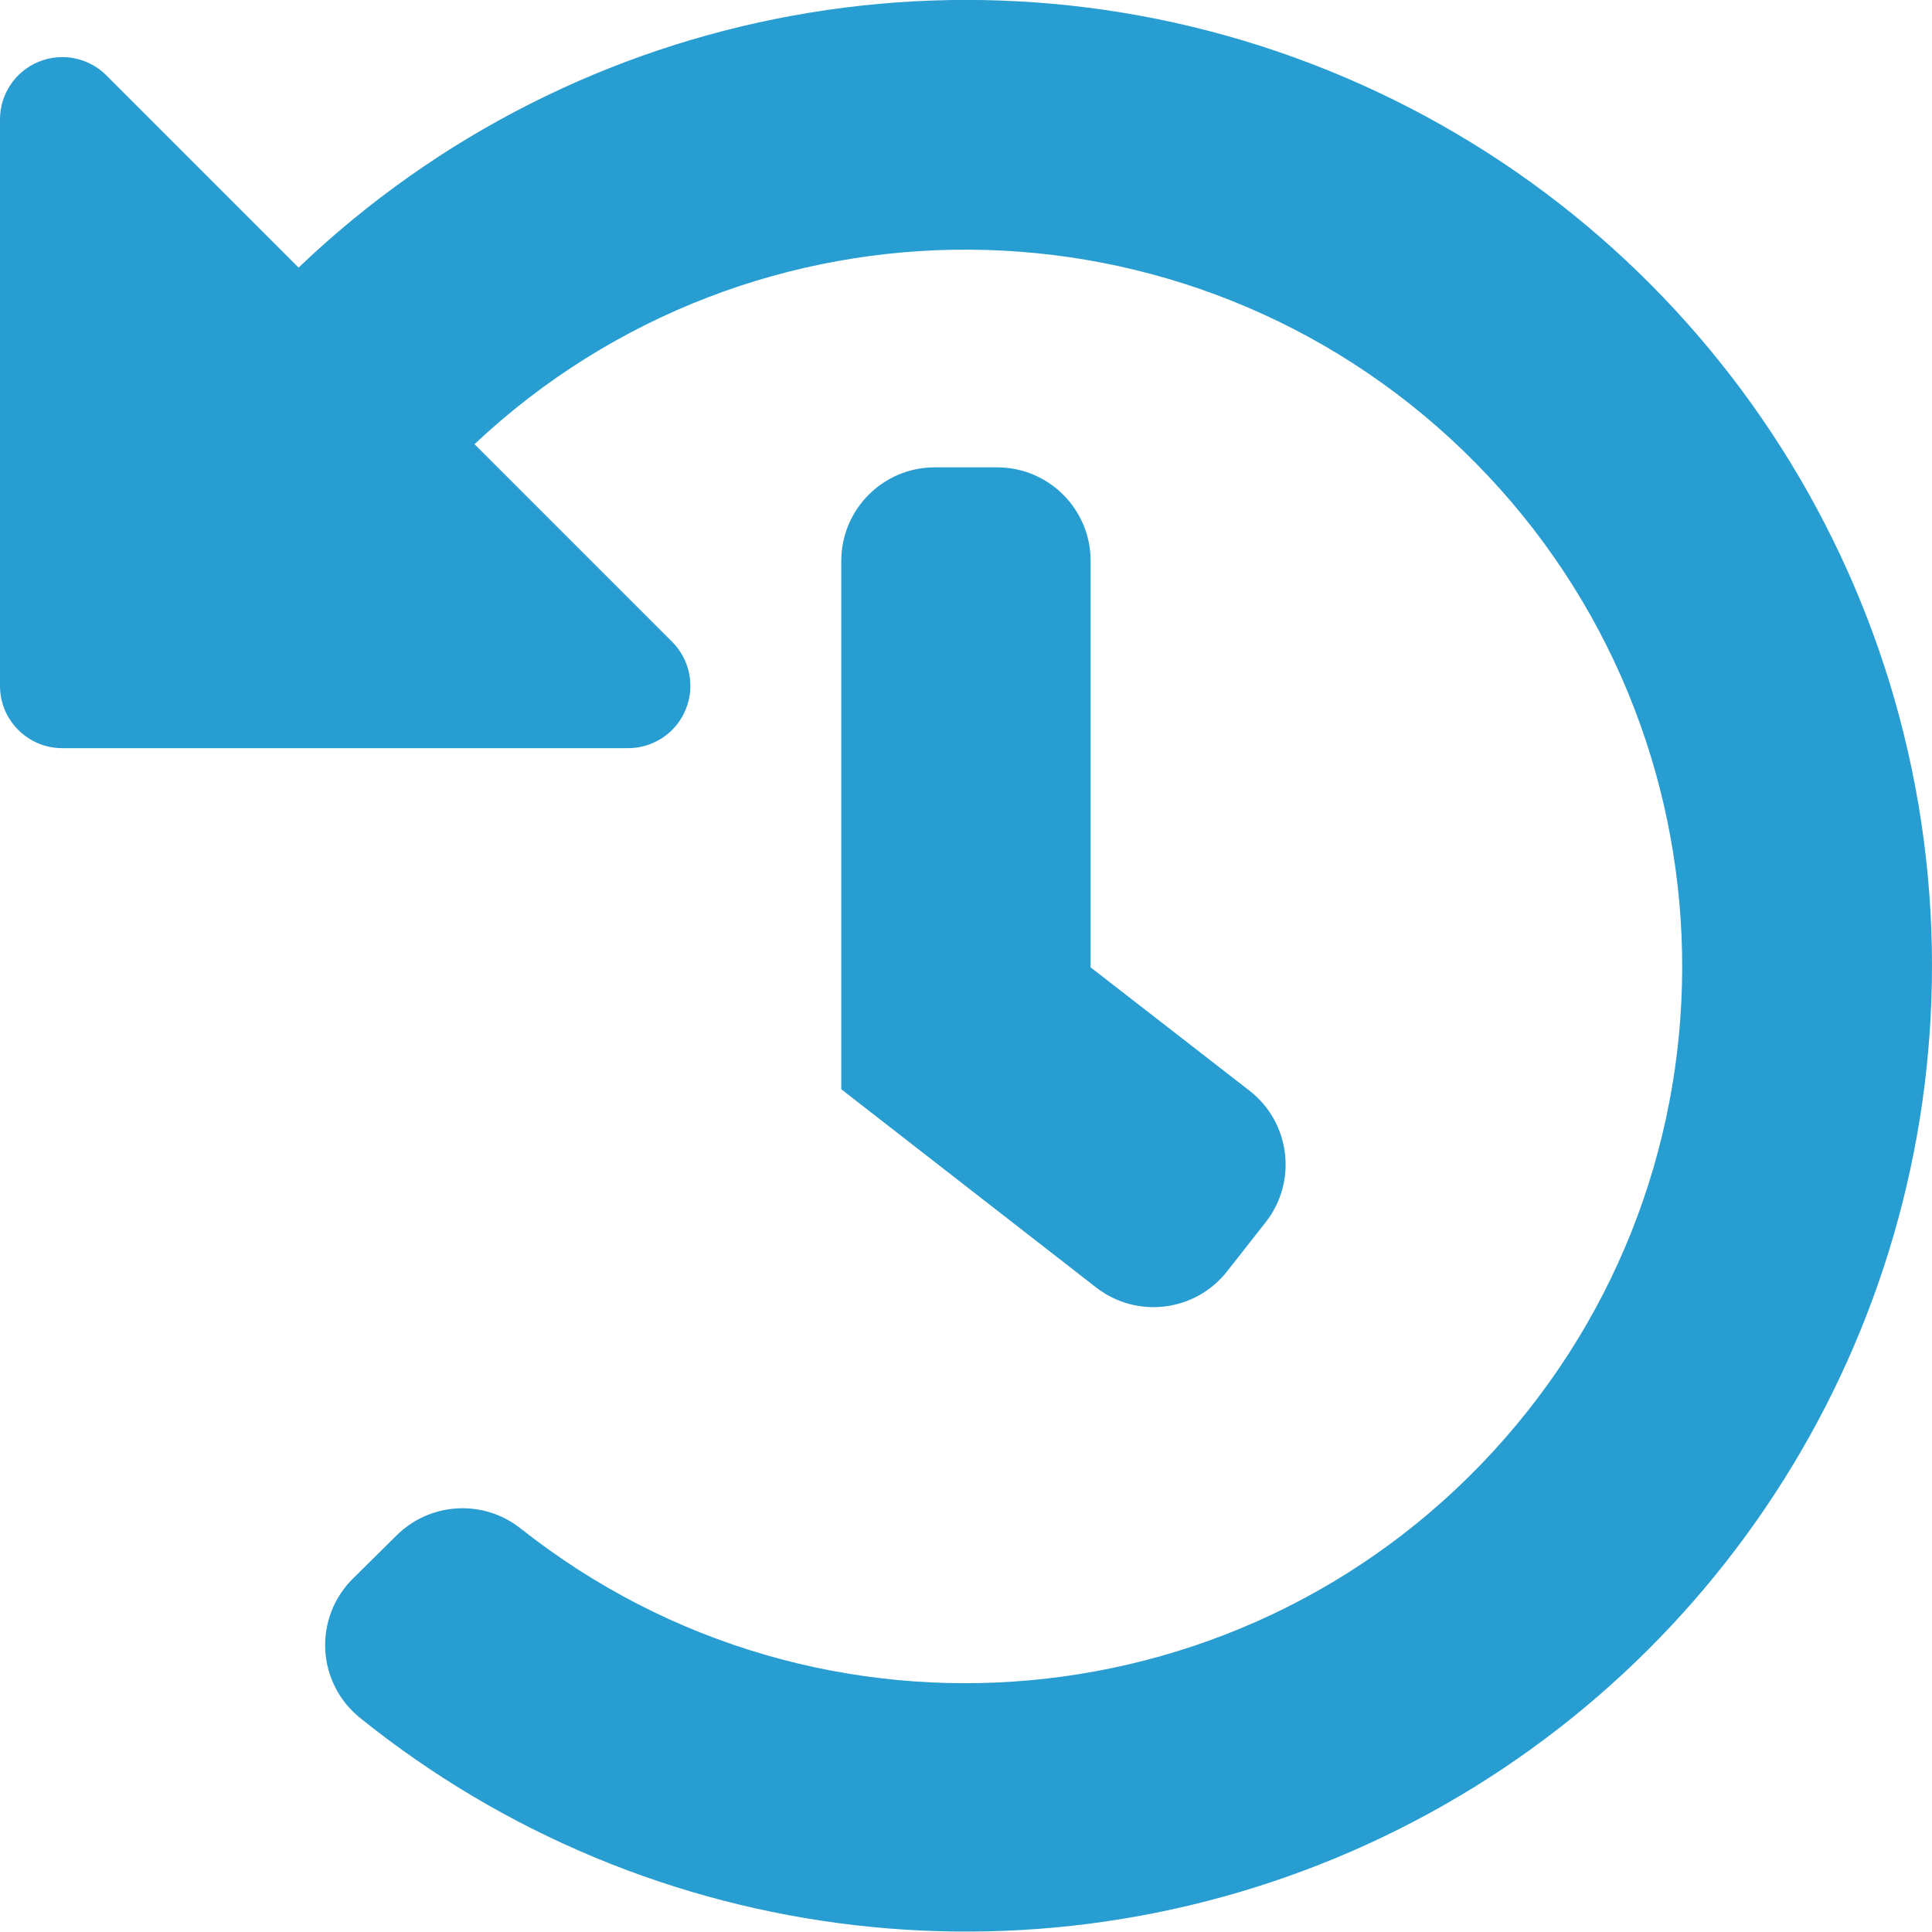
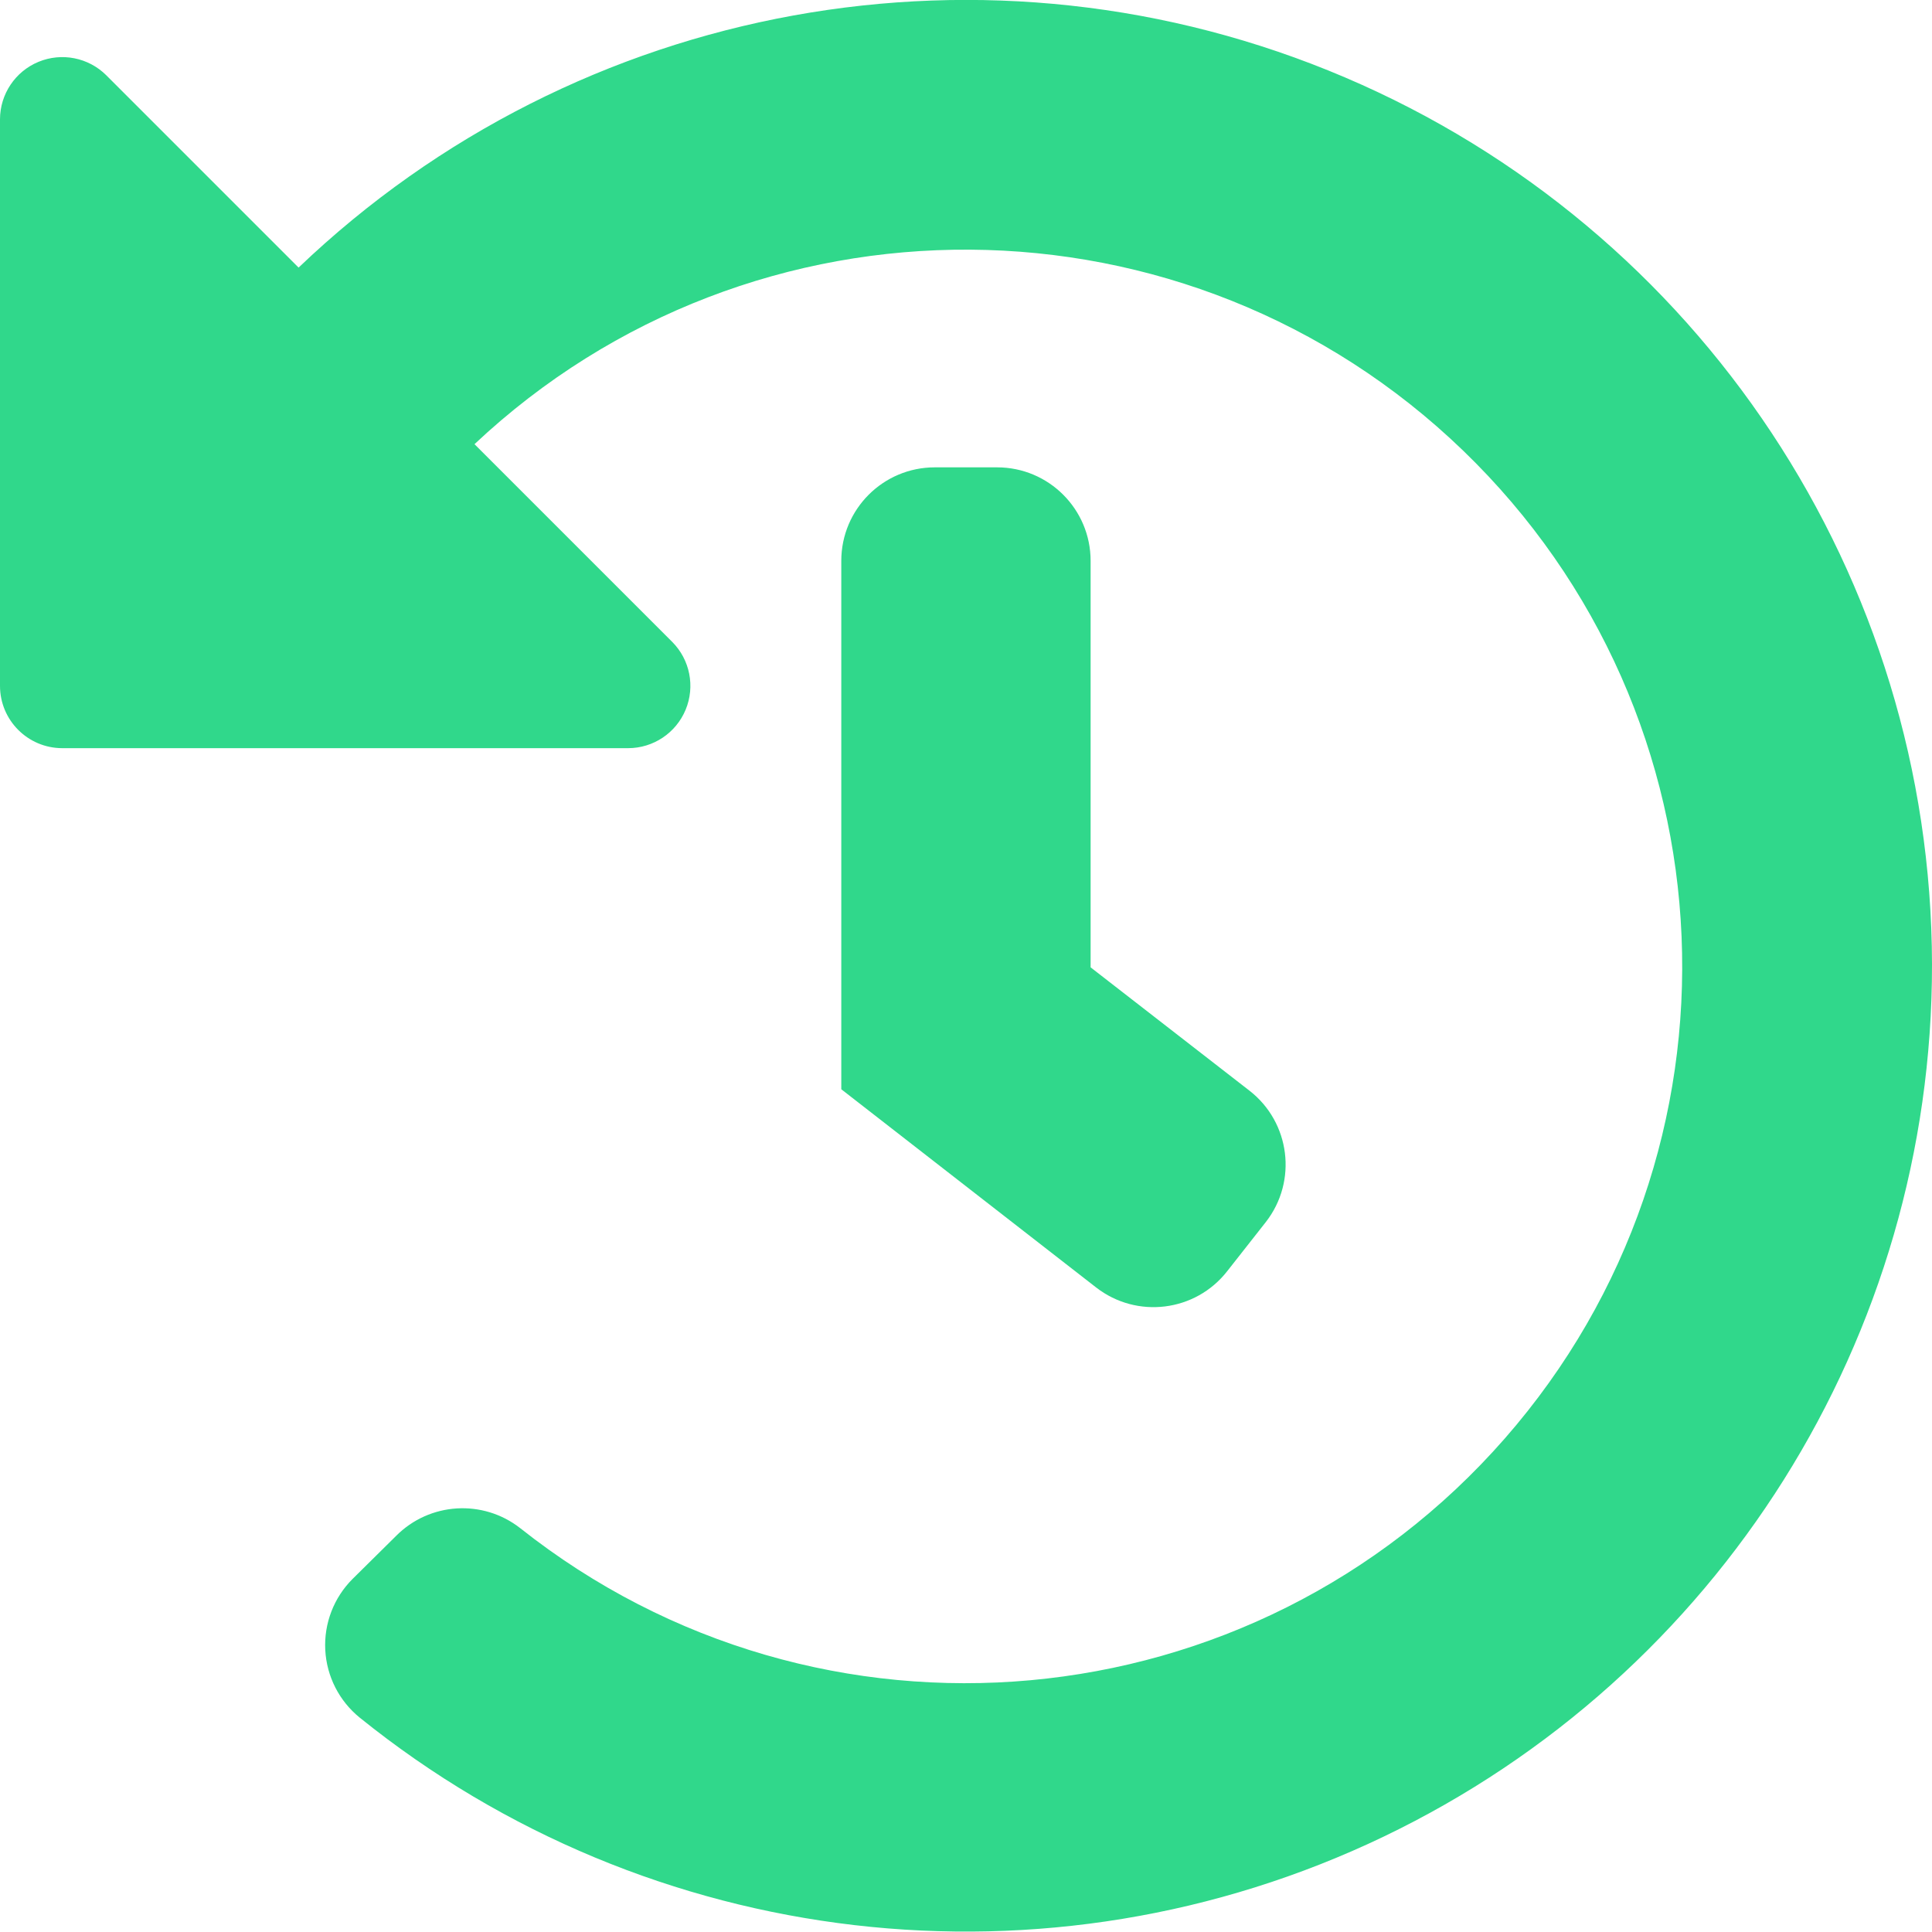
<svg xmlns="http://www.w3.org/2000/svg" width="20" height="20" viewBox="0 0 20 20">
  <defs>
-     <style>.a{fill:#279dd1;}</style>
+     <style>.a{fill:#30D88B;}</style>
  </defs>
  <path class="a" d="M28,17.981a10,10,0,0,1-16.276,7.8.967.967,0,0,1-.074-1.436L12.1,23.9a.969.969,0,0,1,1.286-.08,7.42,7.42,0,1,0-.474-11.222l2.047,2.047a.645.645,0,0,1-.456,1.1H8.645A.645.645,0,0,1,8,15.1V9.235a.645.645,0,0,1,1.1-.456l1.991,1.991A10,10,0,0,1,28,17.981Zm-7.295,3.177.4-.509a.968.968,0,0,0-.17-1.358L19.29,18.014V13.806a.968.968,0,0,0-.968-.968h-.645a.968.968,0,0,0-.968.968v5.47l2.637,2.051A.968.968,0,0,0,20.705,21.158Z" transform="translate(-8 -8)" />
</svg>
